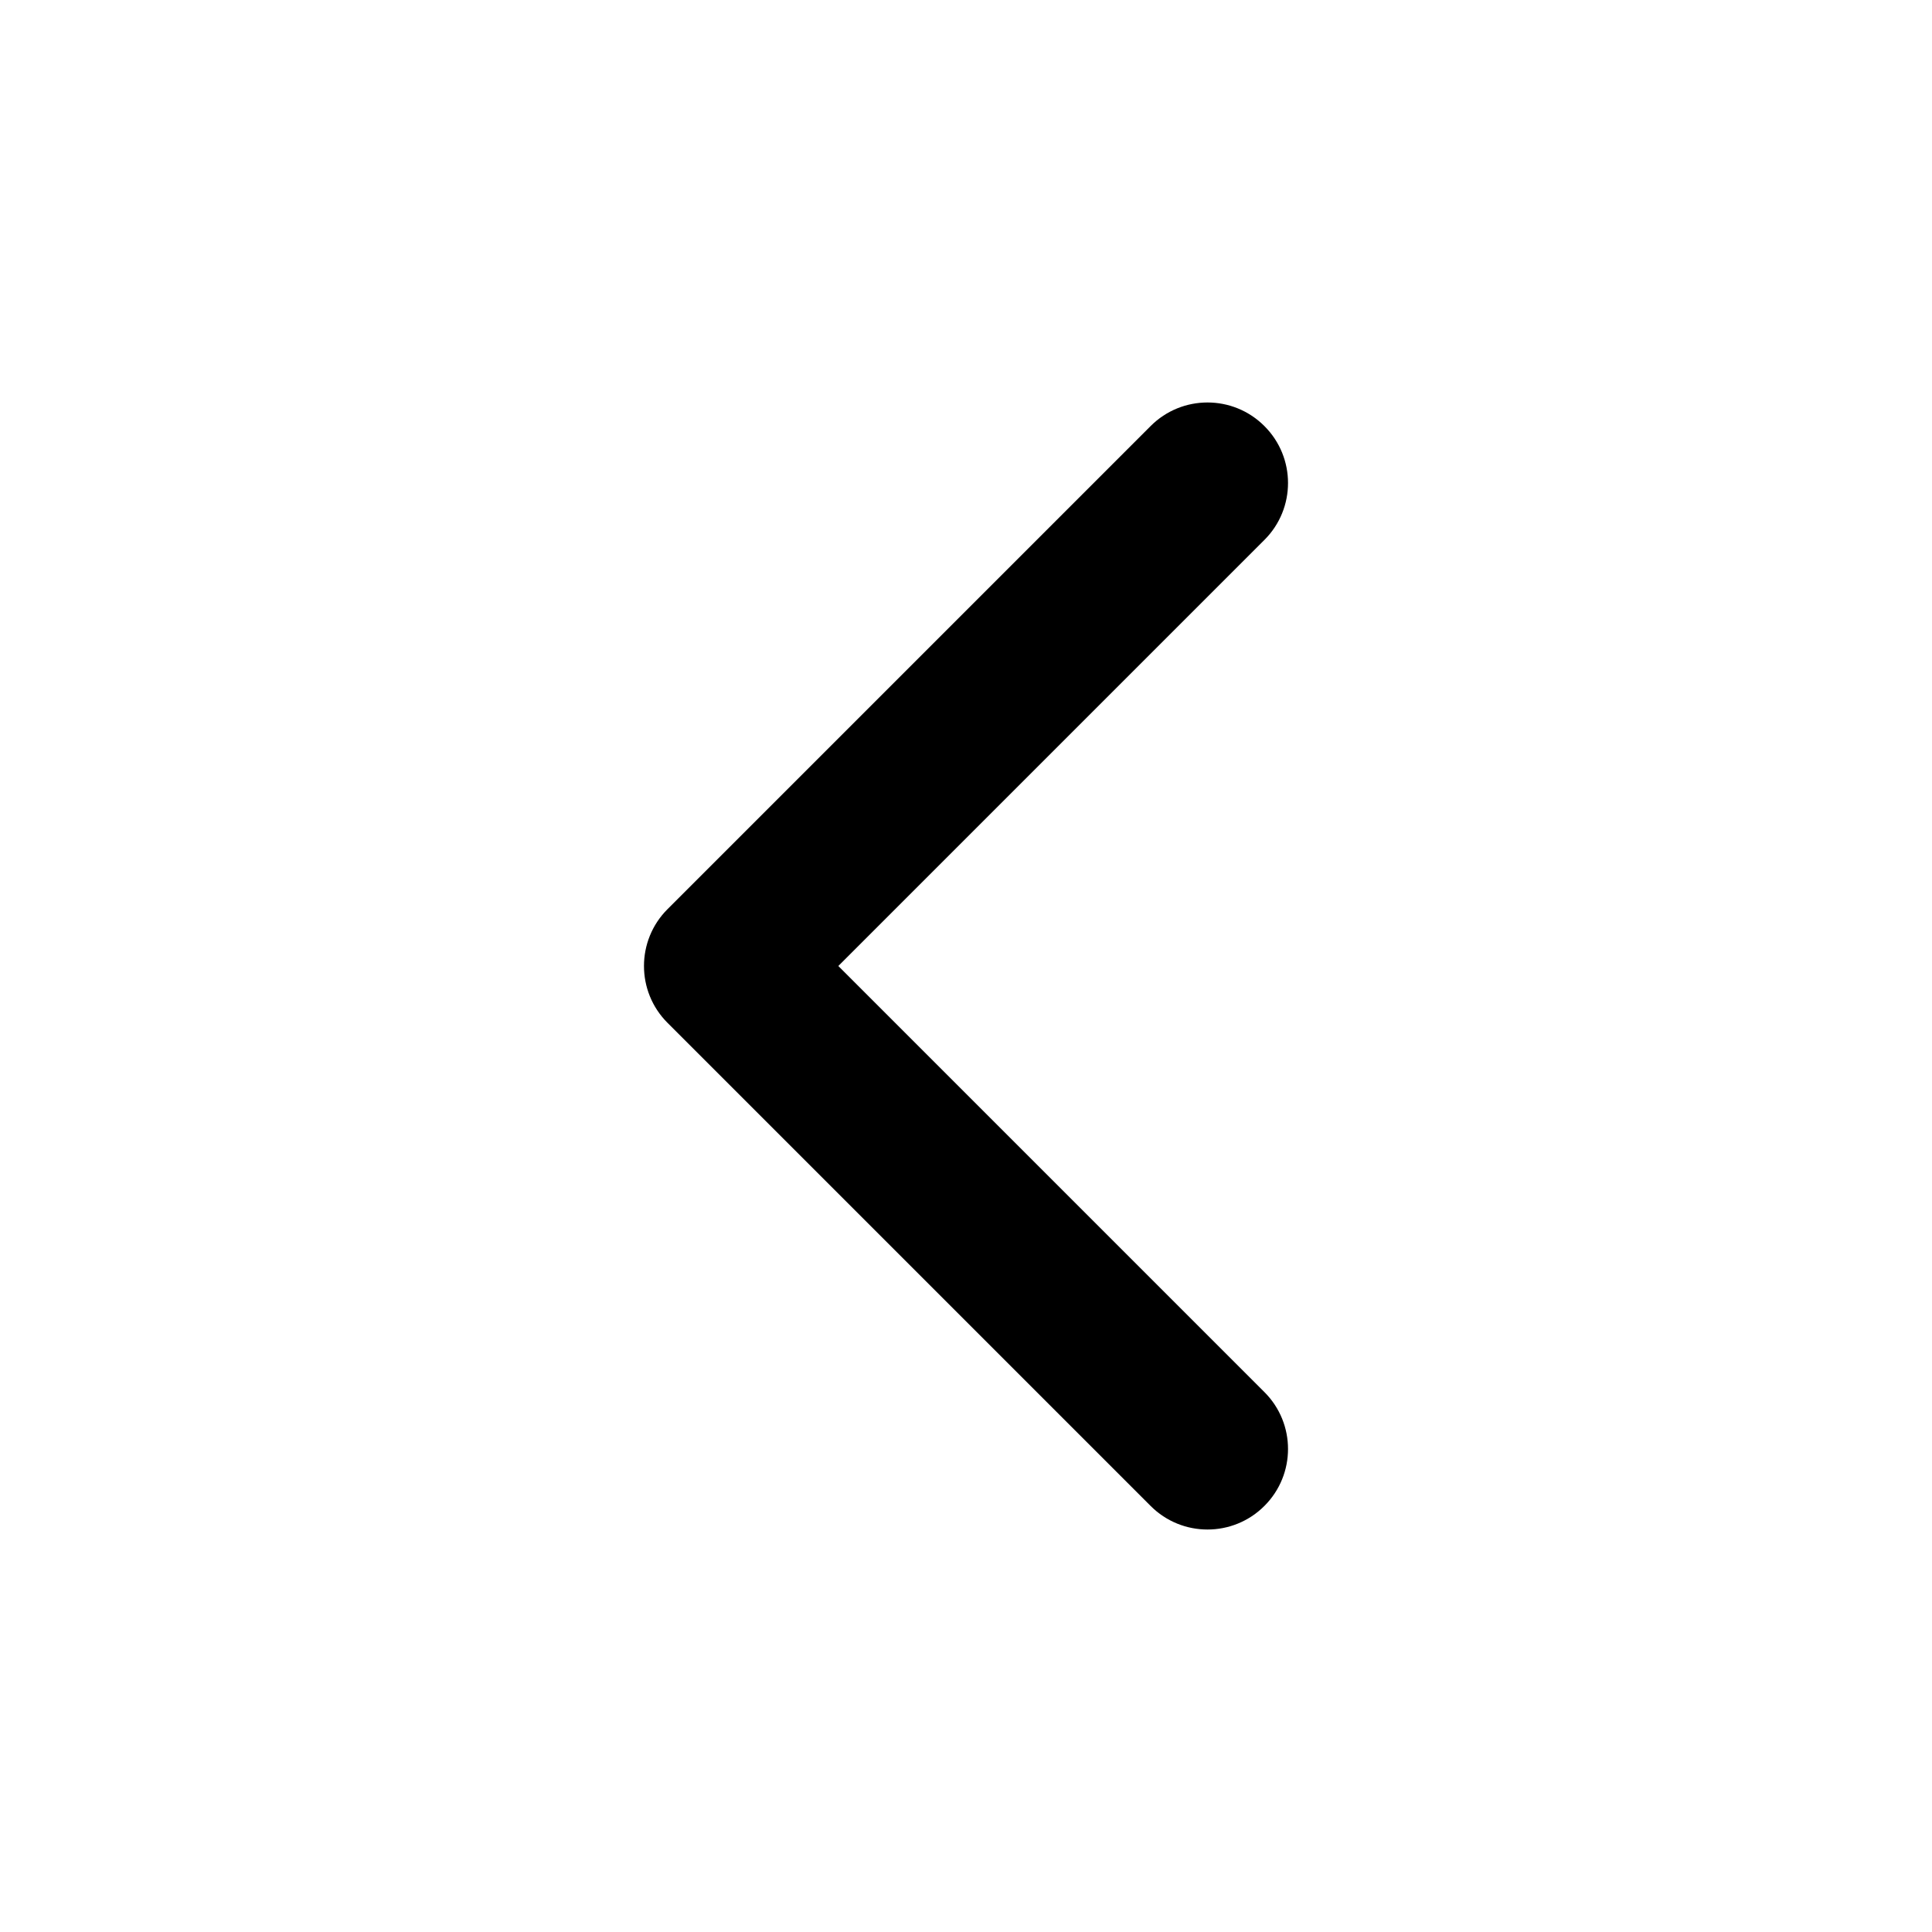
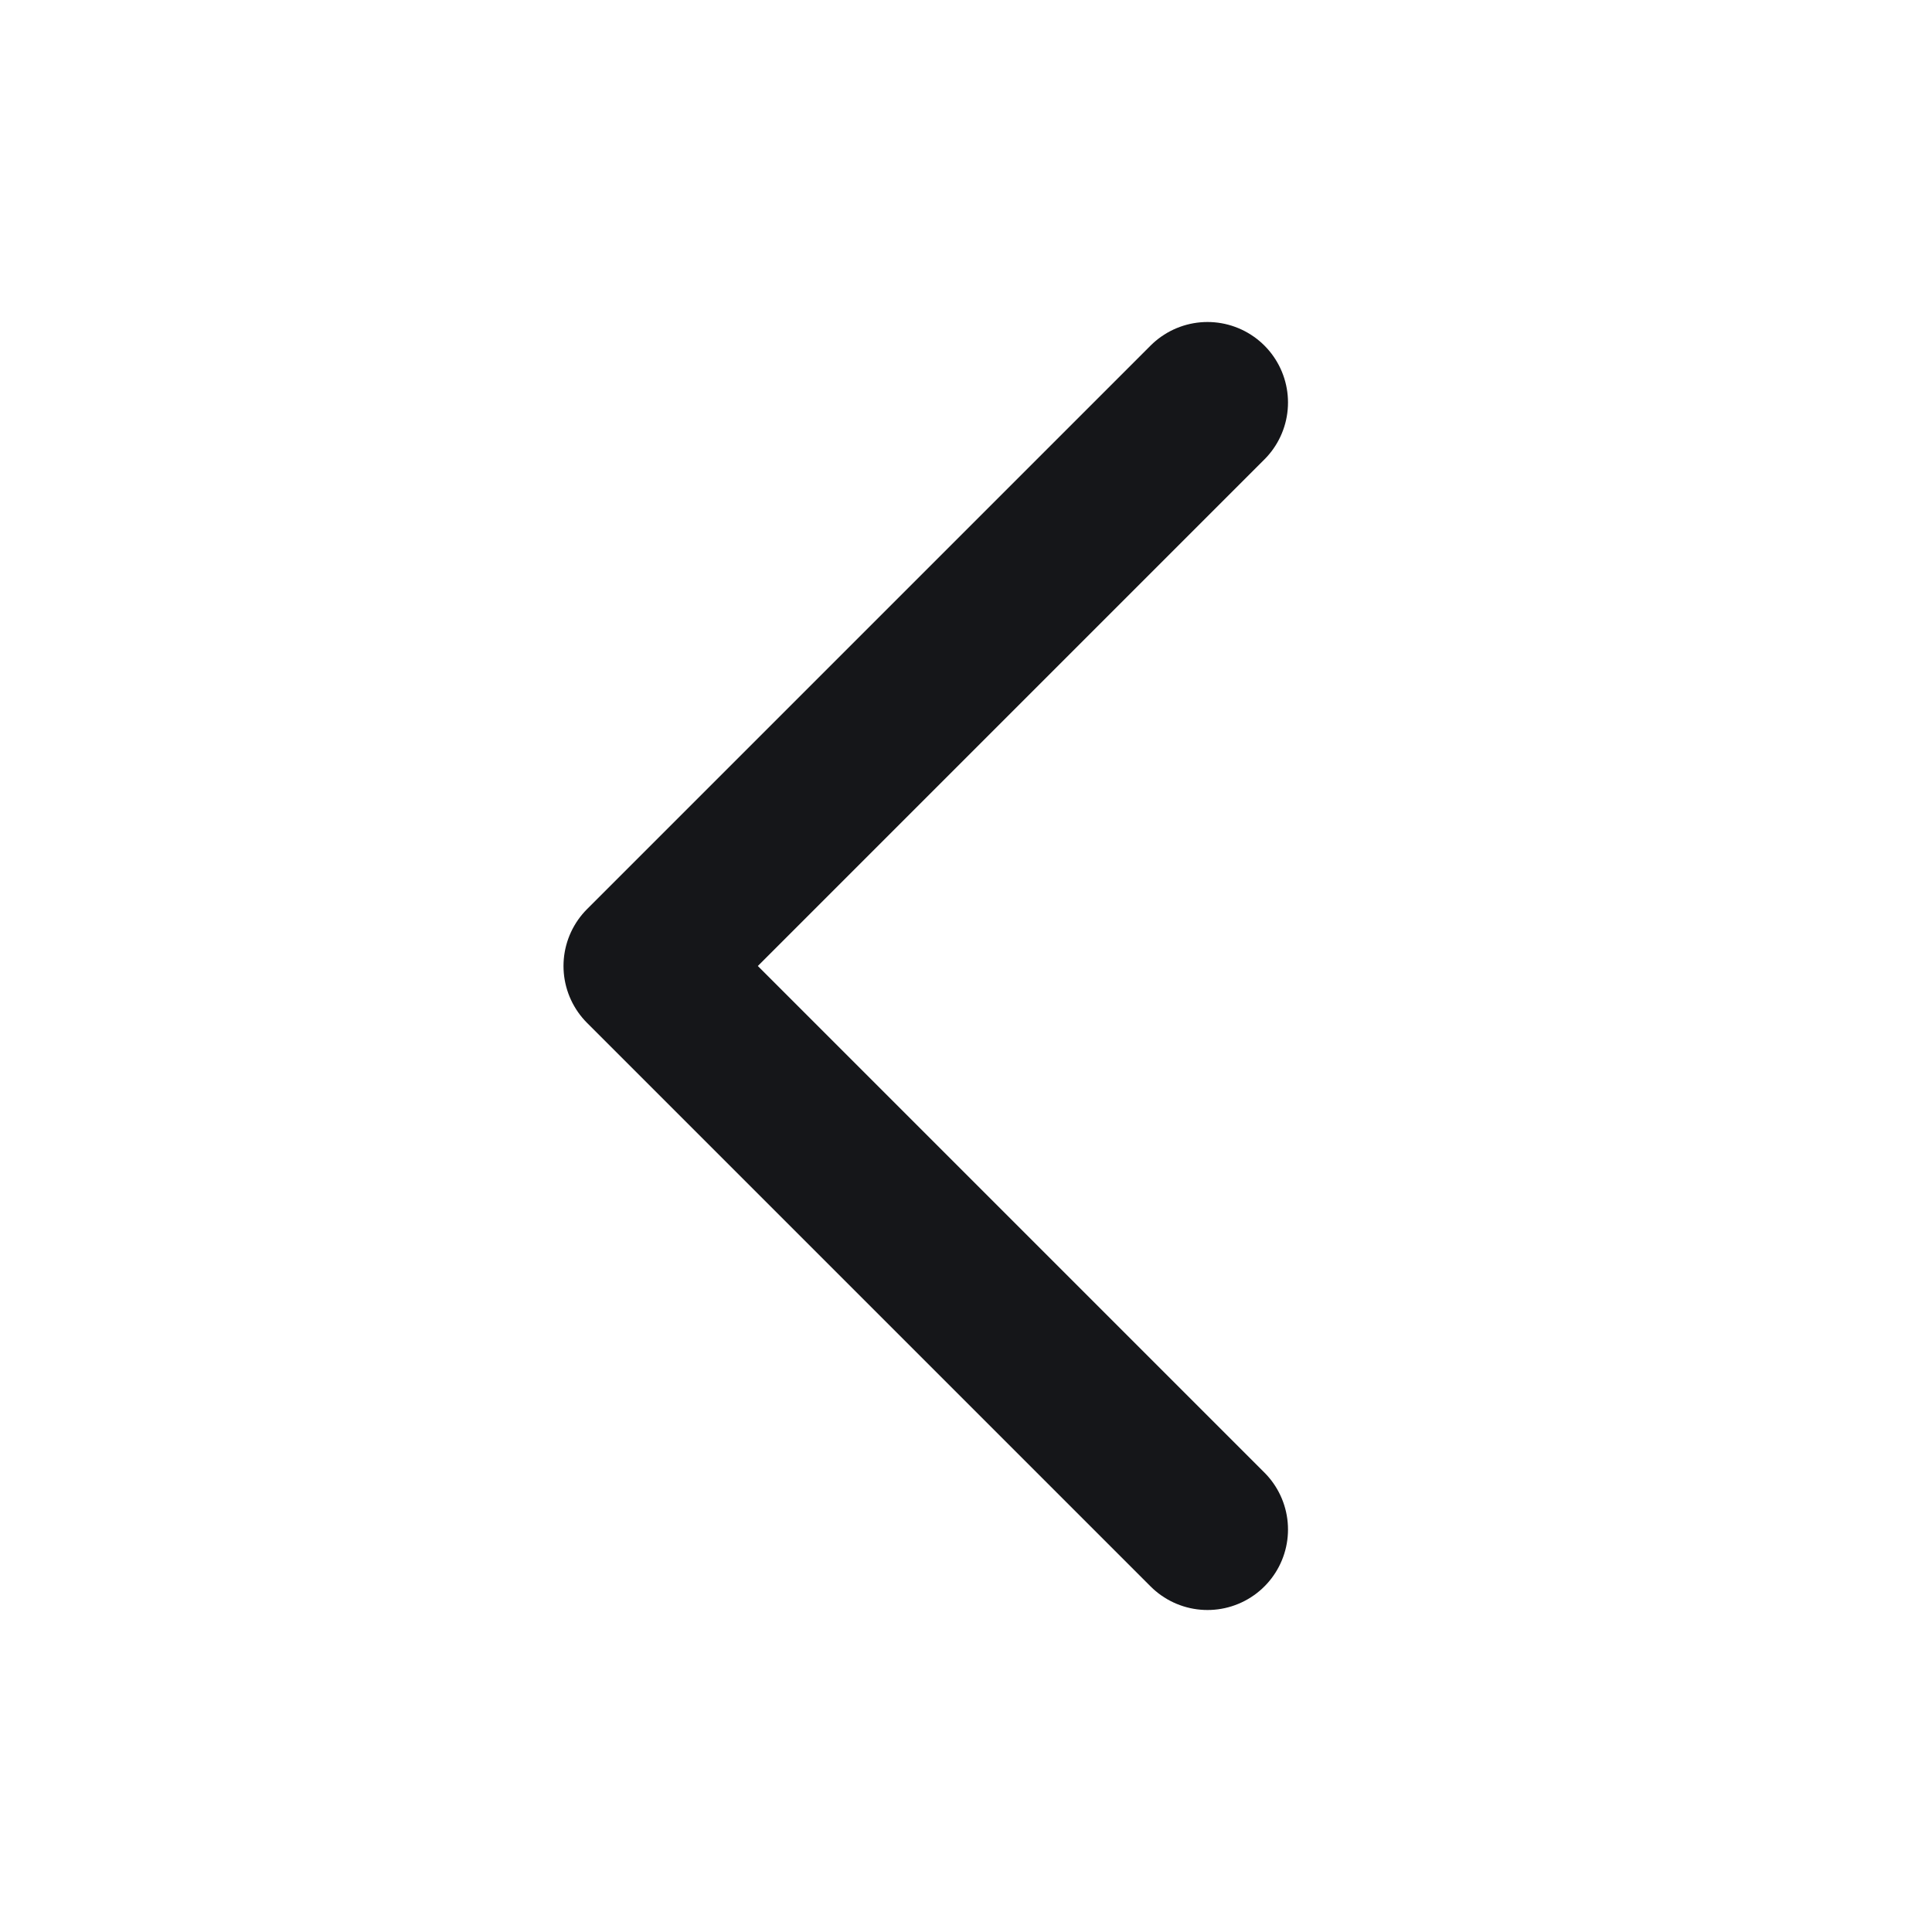
<svg xmlns="http://www.w3.org/2000/svg" width="24" height="24" viewBox="0 0 24 24" fill="none">
-   <path fill-rule="evenodd" clip-rule="evenodd" d="M15.707 5.293C16.098 5.683 16.098 6.317 15.707 6.707L10.414 12L15.707 17.293C16.098 17.683 16.098 18.317 15.707 18.707C15.317 19.098 14.683 19.098 14.293 18.707L8.293 12.707C7.902 12.317 7.902 11.683 8.293 11.293L14.293 5.293C14.683 4.902 15.317 4.902 15.707 5.293Z" fill="black" />
+   <path d="M15 19L8 12L15 5" stroke="#151619" stroke-width="2" stroke-linecap="round" stroke-linejoin="round" />
</svg>
